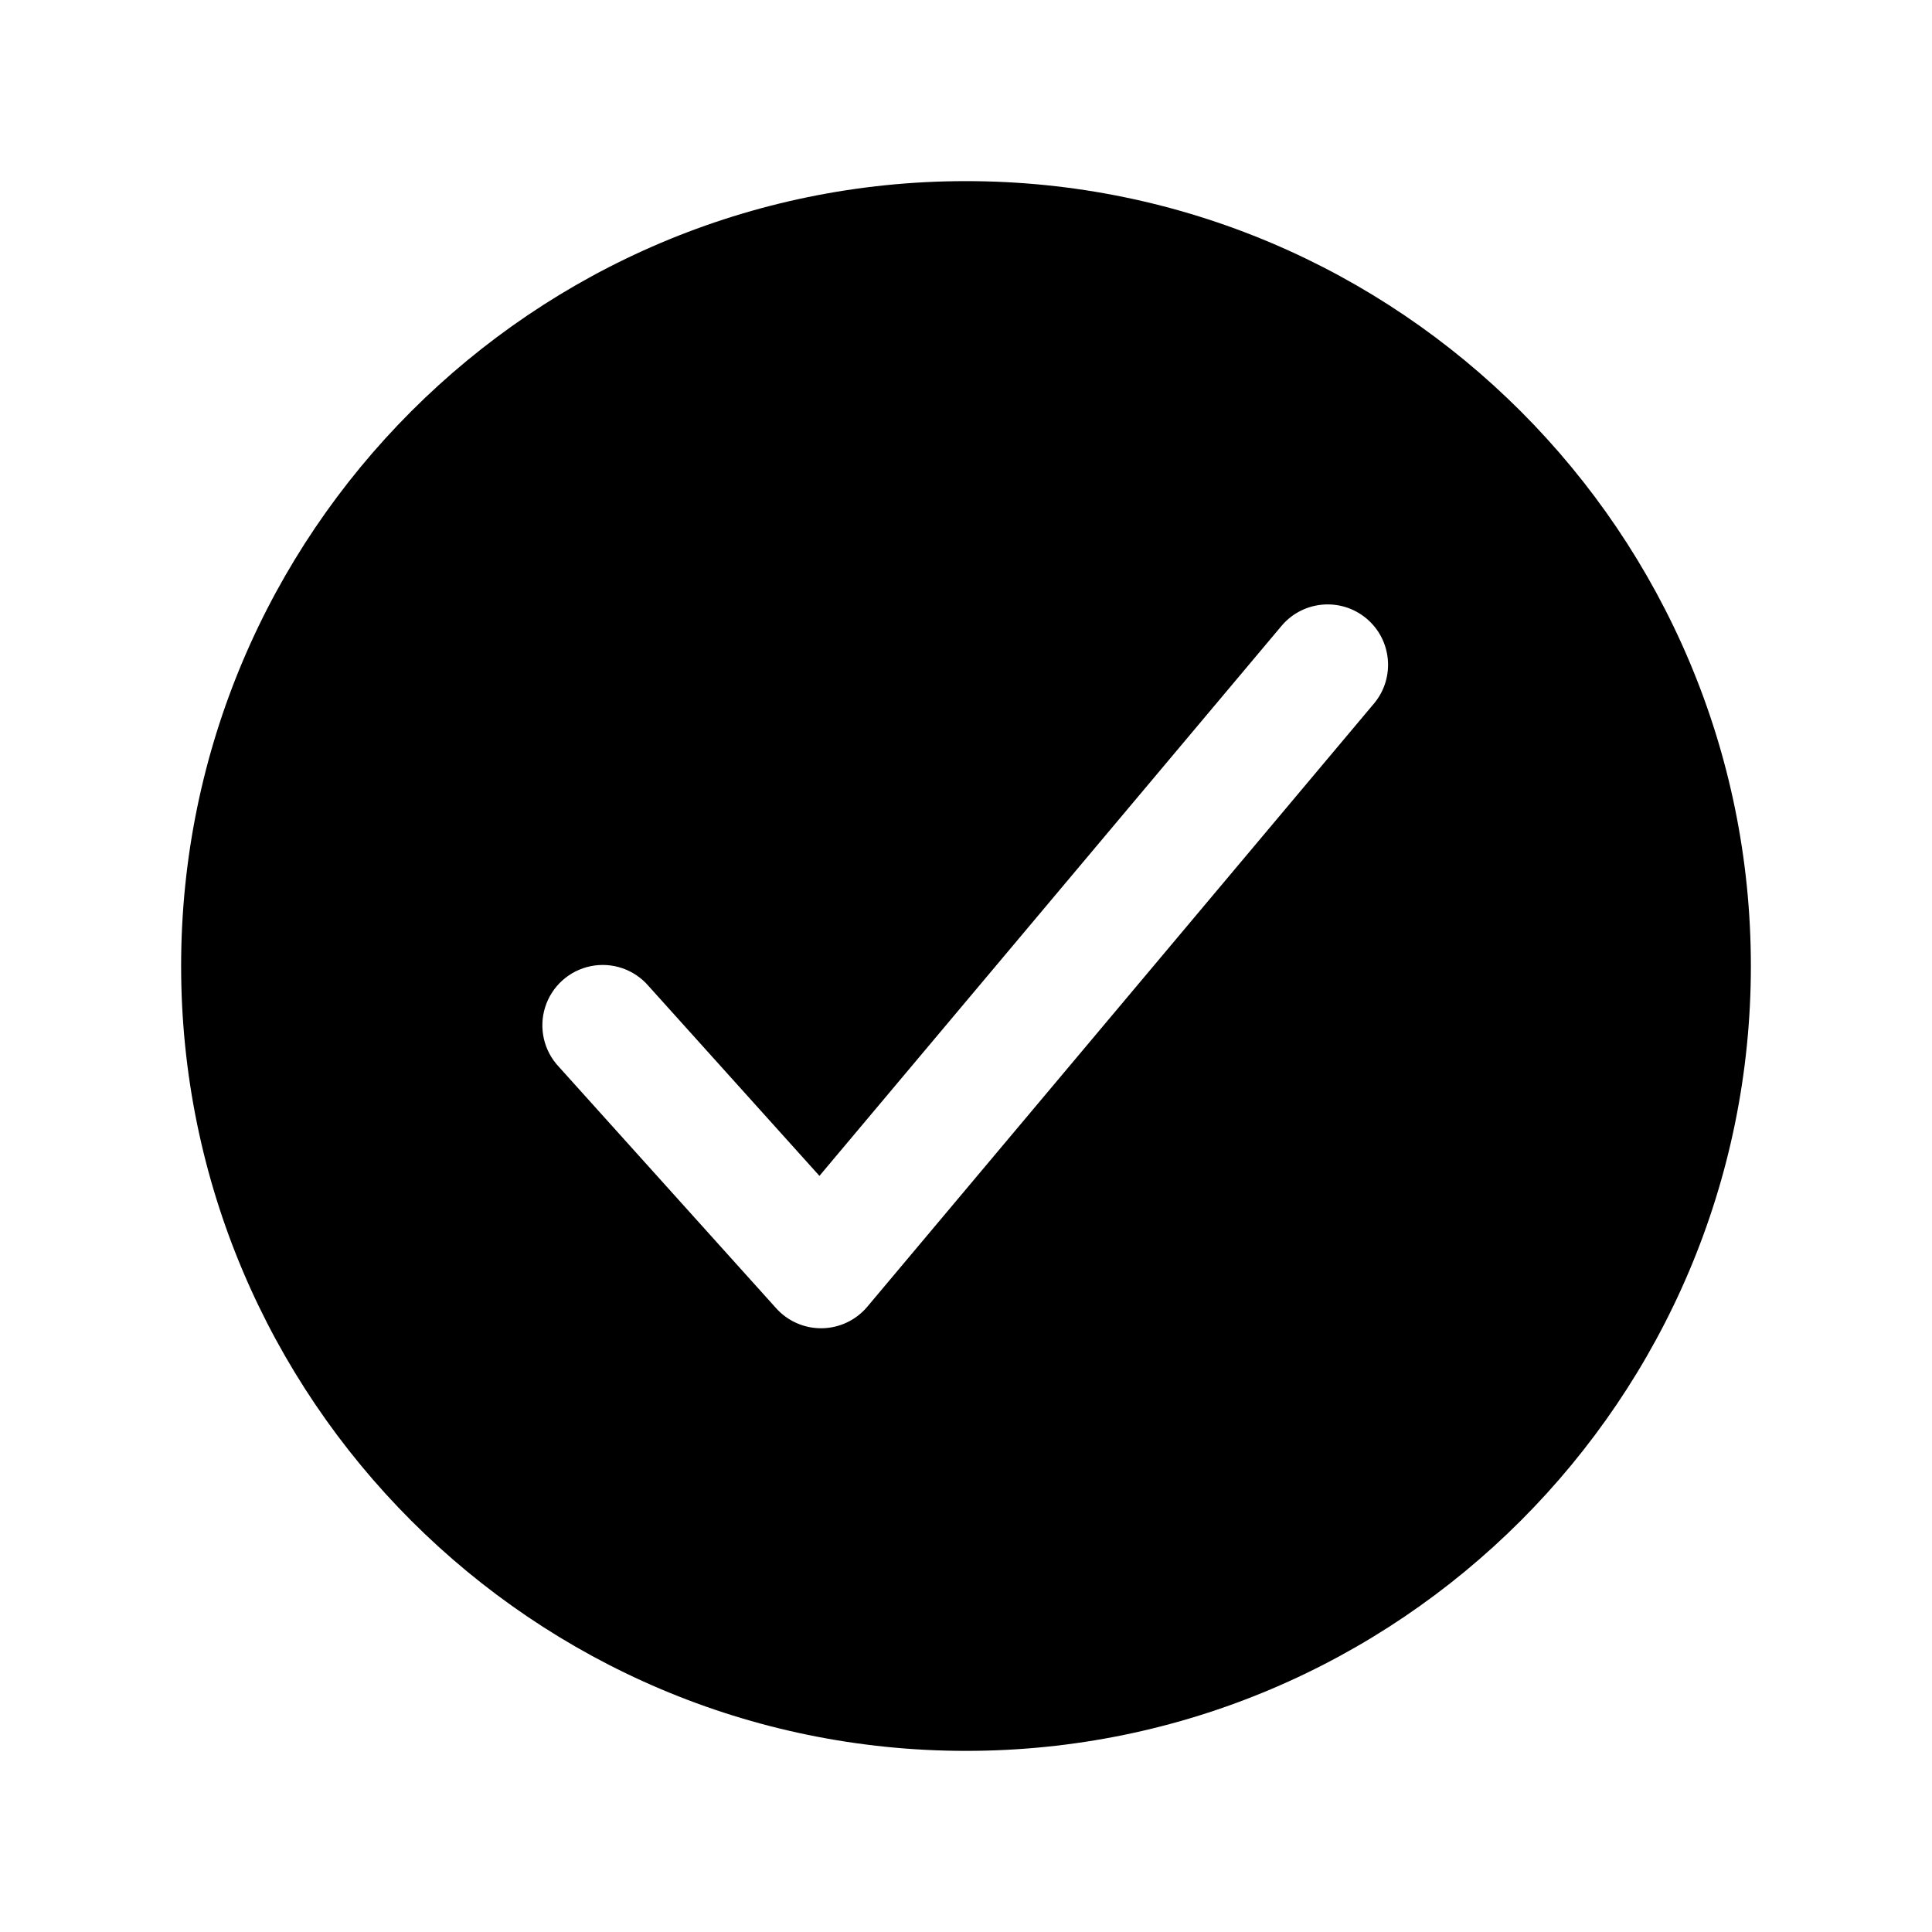
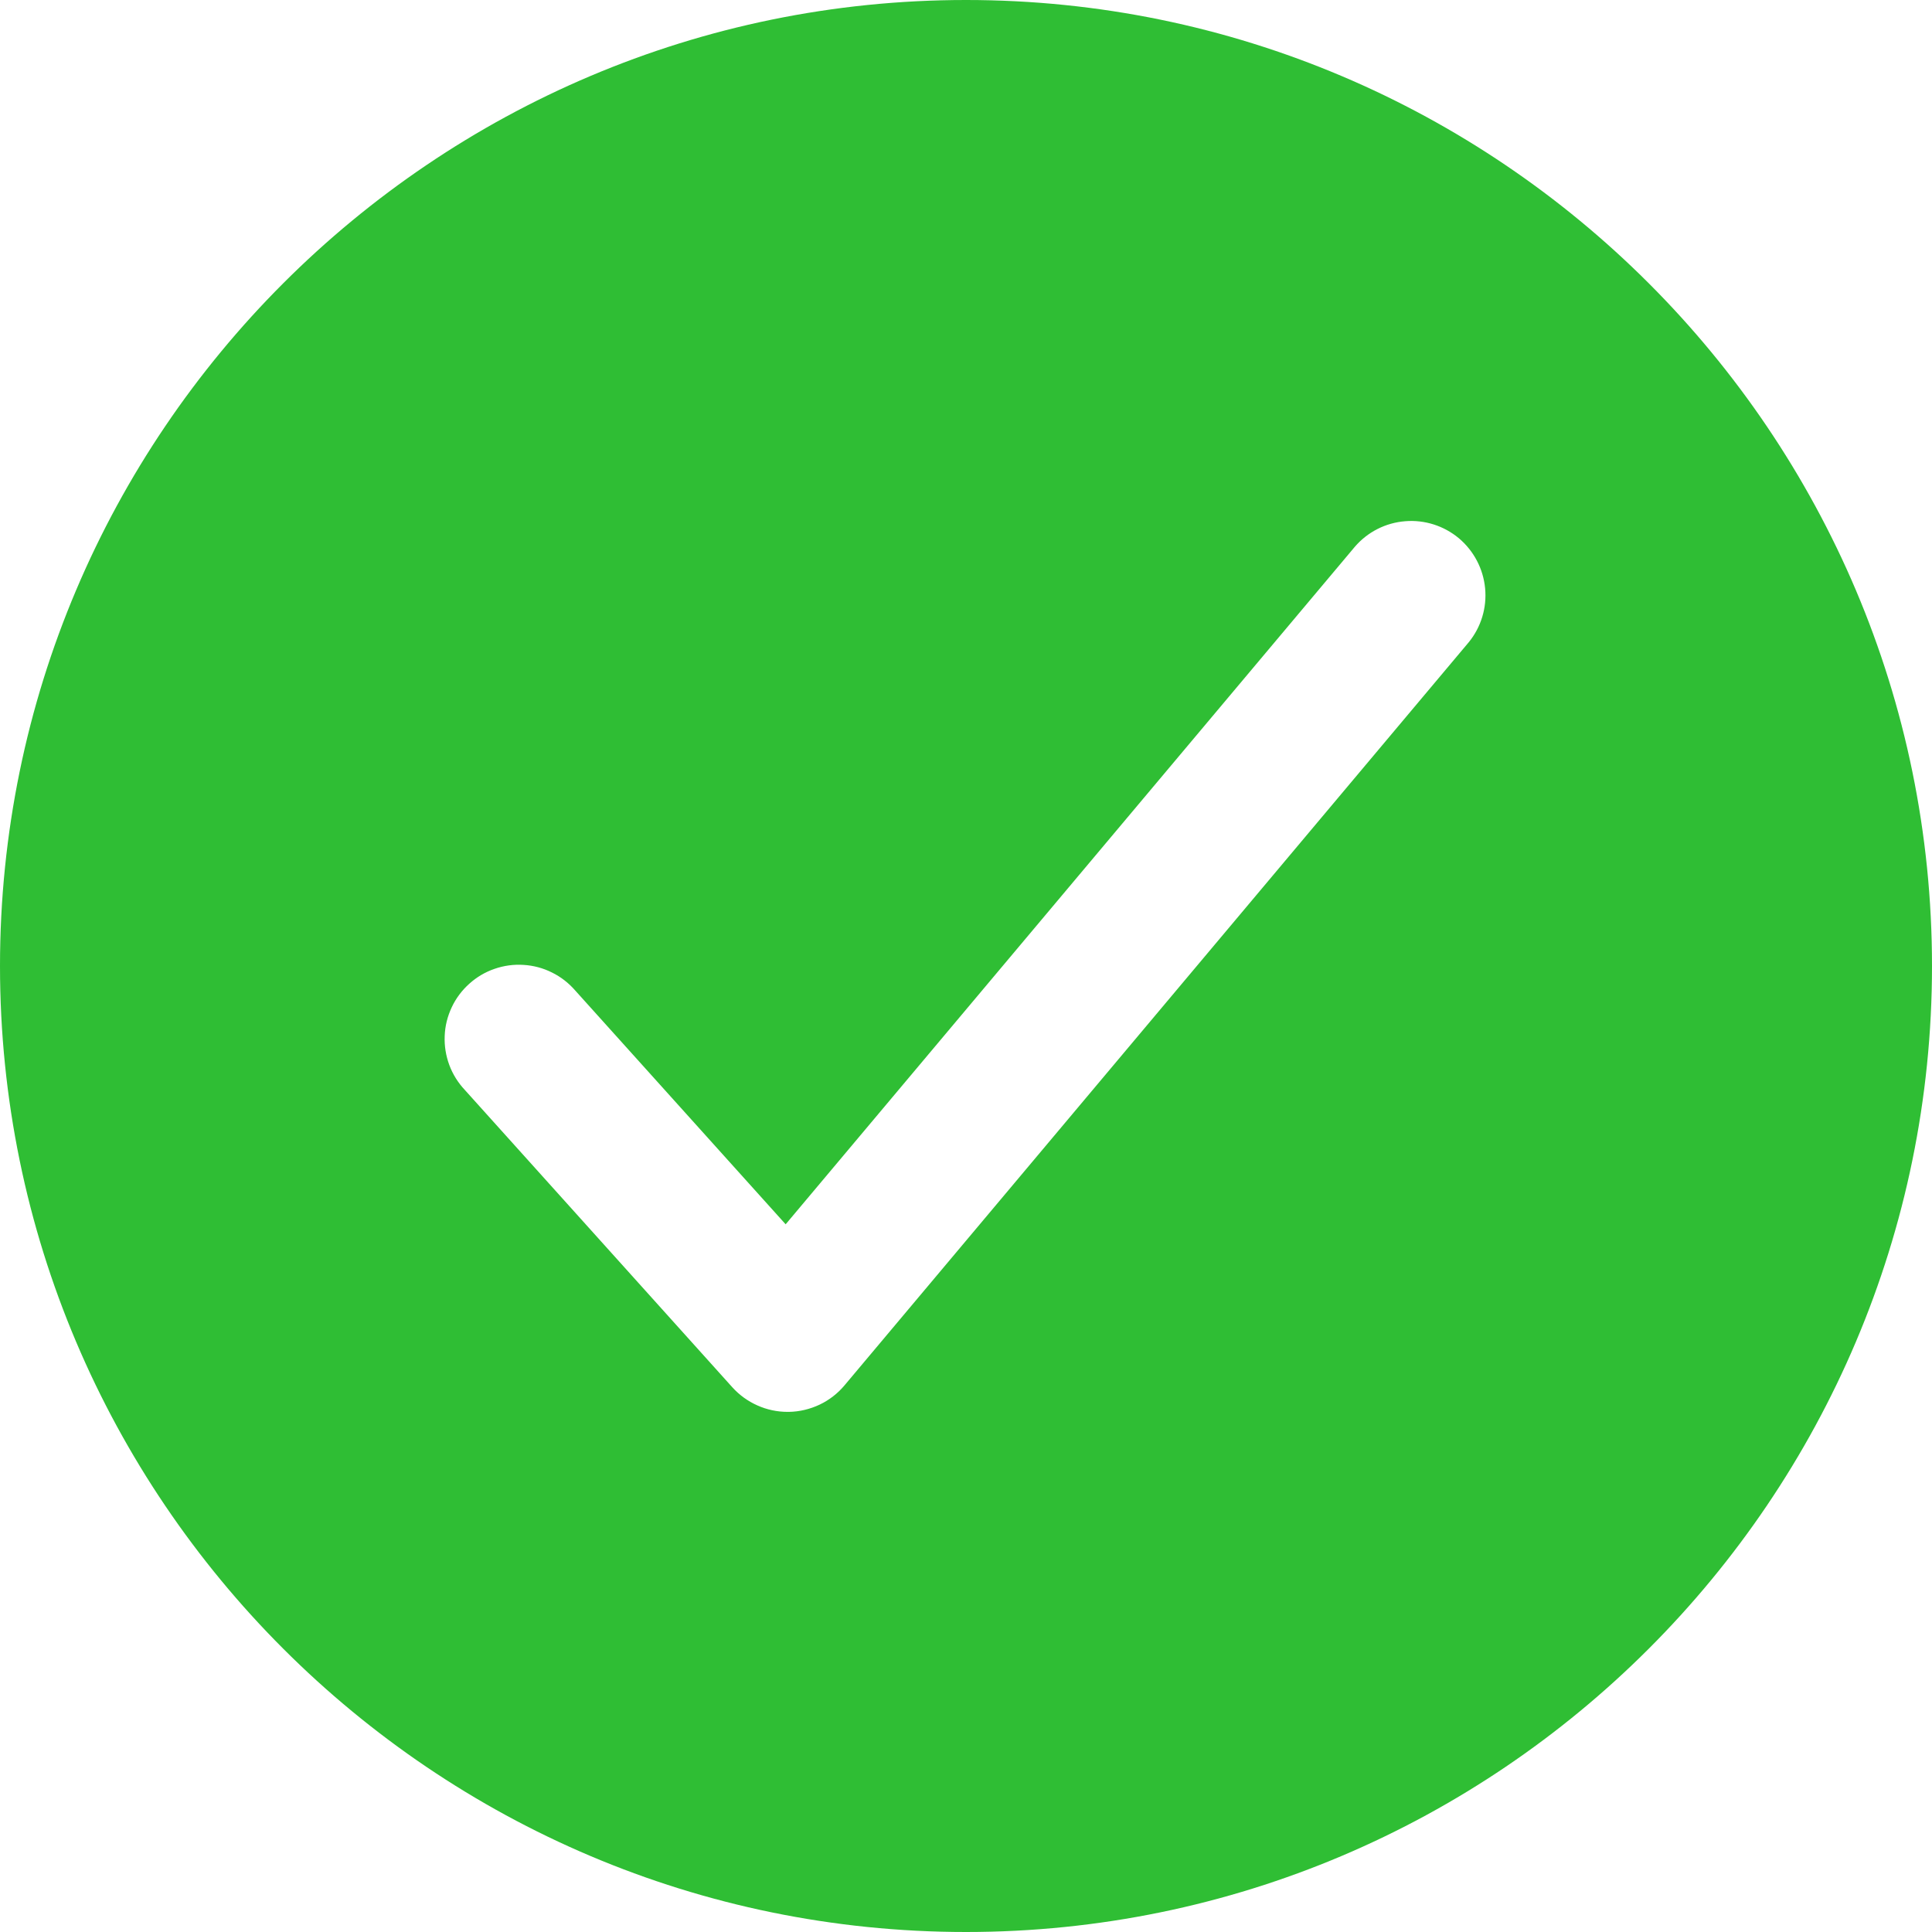
- <svg xmlns="http://www.w3.org/2000/svg" class="ionicon" viewBox="0 0 512 512">
-   <path d="M256 48C141.31 48 48 141.31 48 256s93.31 208 208 208 208-93.31 208-208S370.69 48 256 48zm108.25 138.29l-134.4 160a16 16 0 01-12 5.71h-.27a16 16 0 01-11.89-5.3l-57.6-64a16 16 0 1123.78-21.4l45.29 50.32 122.59-145.91a16 16 0 0124.5 20.58z" />
+ <svg xmlns="http://www.w3.org/2000/svg" width="23" height="23" viewBox="0 0 23 23" fill="none">
+   <path d="M11.5 0C5.159 0 0 5.159 0 11.5C0 17.841 5.159 23 11.5 23C17.841 23 23 17.841 23 11.5C23 5.159 17.841 0 11.5 0ZM17.485 7.646L10.054 16.492C9.973 16.589 9.871 16.668 9.757 16.722C9.642 16.776 9.518 16.806 9.391 16.808H9.376C9.252 16.808 9.129 16.782 9.016 16.731C8.903 16.681 8.801 16.607 8.718 16.515L5.534 12.976C5.453 12.89 5.39 12.789 5.349 12.679C5.308 12.568 5.289 12.451 5.294 12.333C5.298 12.215 5.327 12.1 5.377 11.993C5.427 11.886 5.498 11.791 5.586 11.712C5.673 11.633 5.776 11.572 5.887 11.534C5.999 11.495 6.117 11.479 6.234 11.487C6.352 11.494 6.467 11.525 6.572 11.578C6.678 11.63 6.772 11.704 6.849 11.793L9.353 14.575L16.13 6.508C16.282 6.332 16.497 6.223 16.729 6.205C16.961 6.186 17.191 6.26 17.369 6.409C17.546 6.559 17.658 6.772 17.68 7.004C17.702 7.235 17.632 7.466 17.485 7.646Z" fill="#2FBE34" />
</svg>
